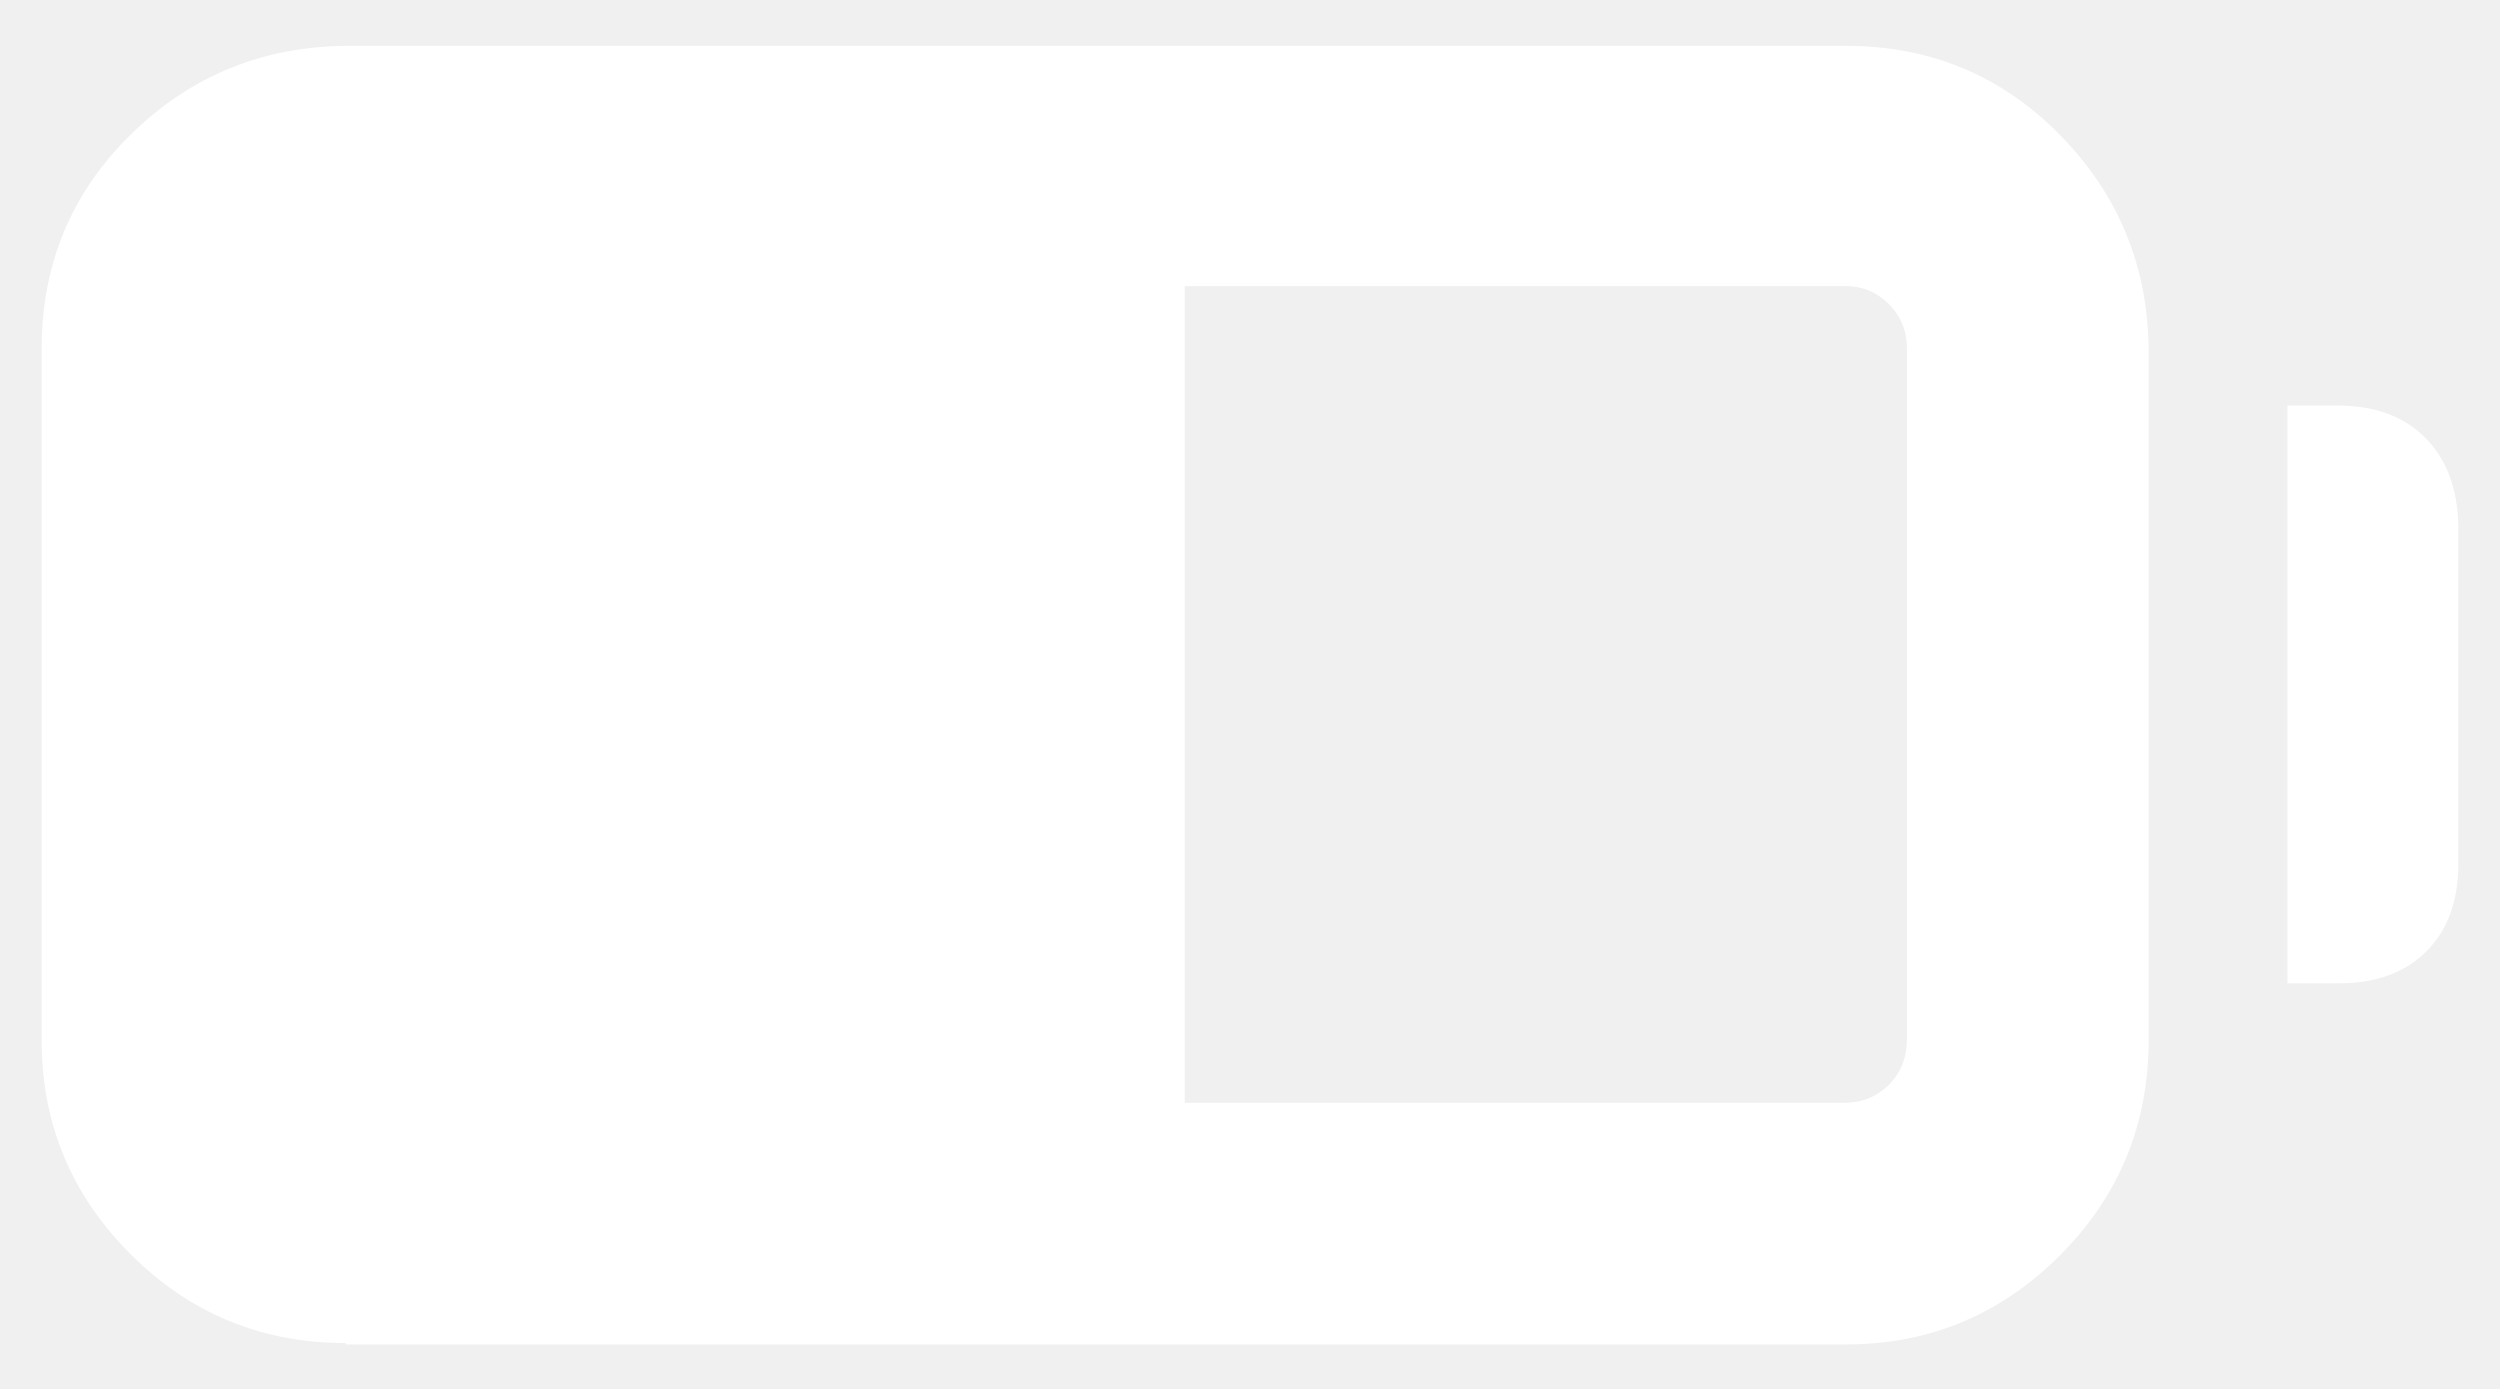
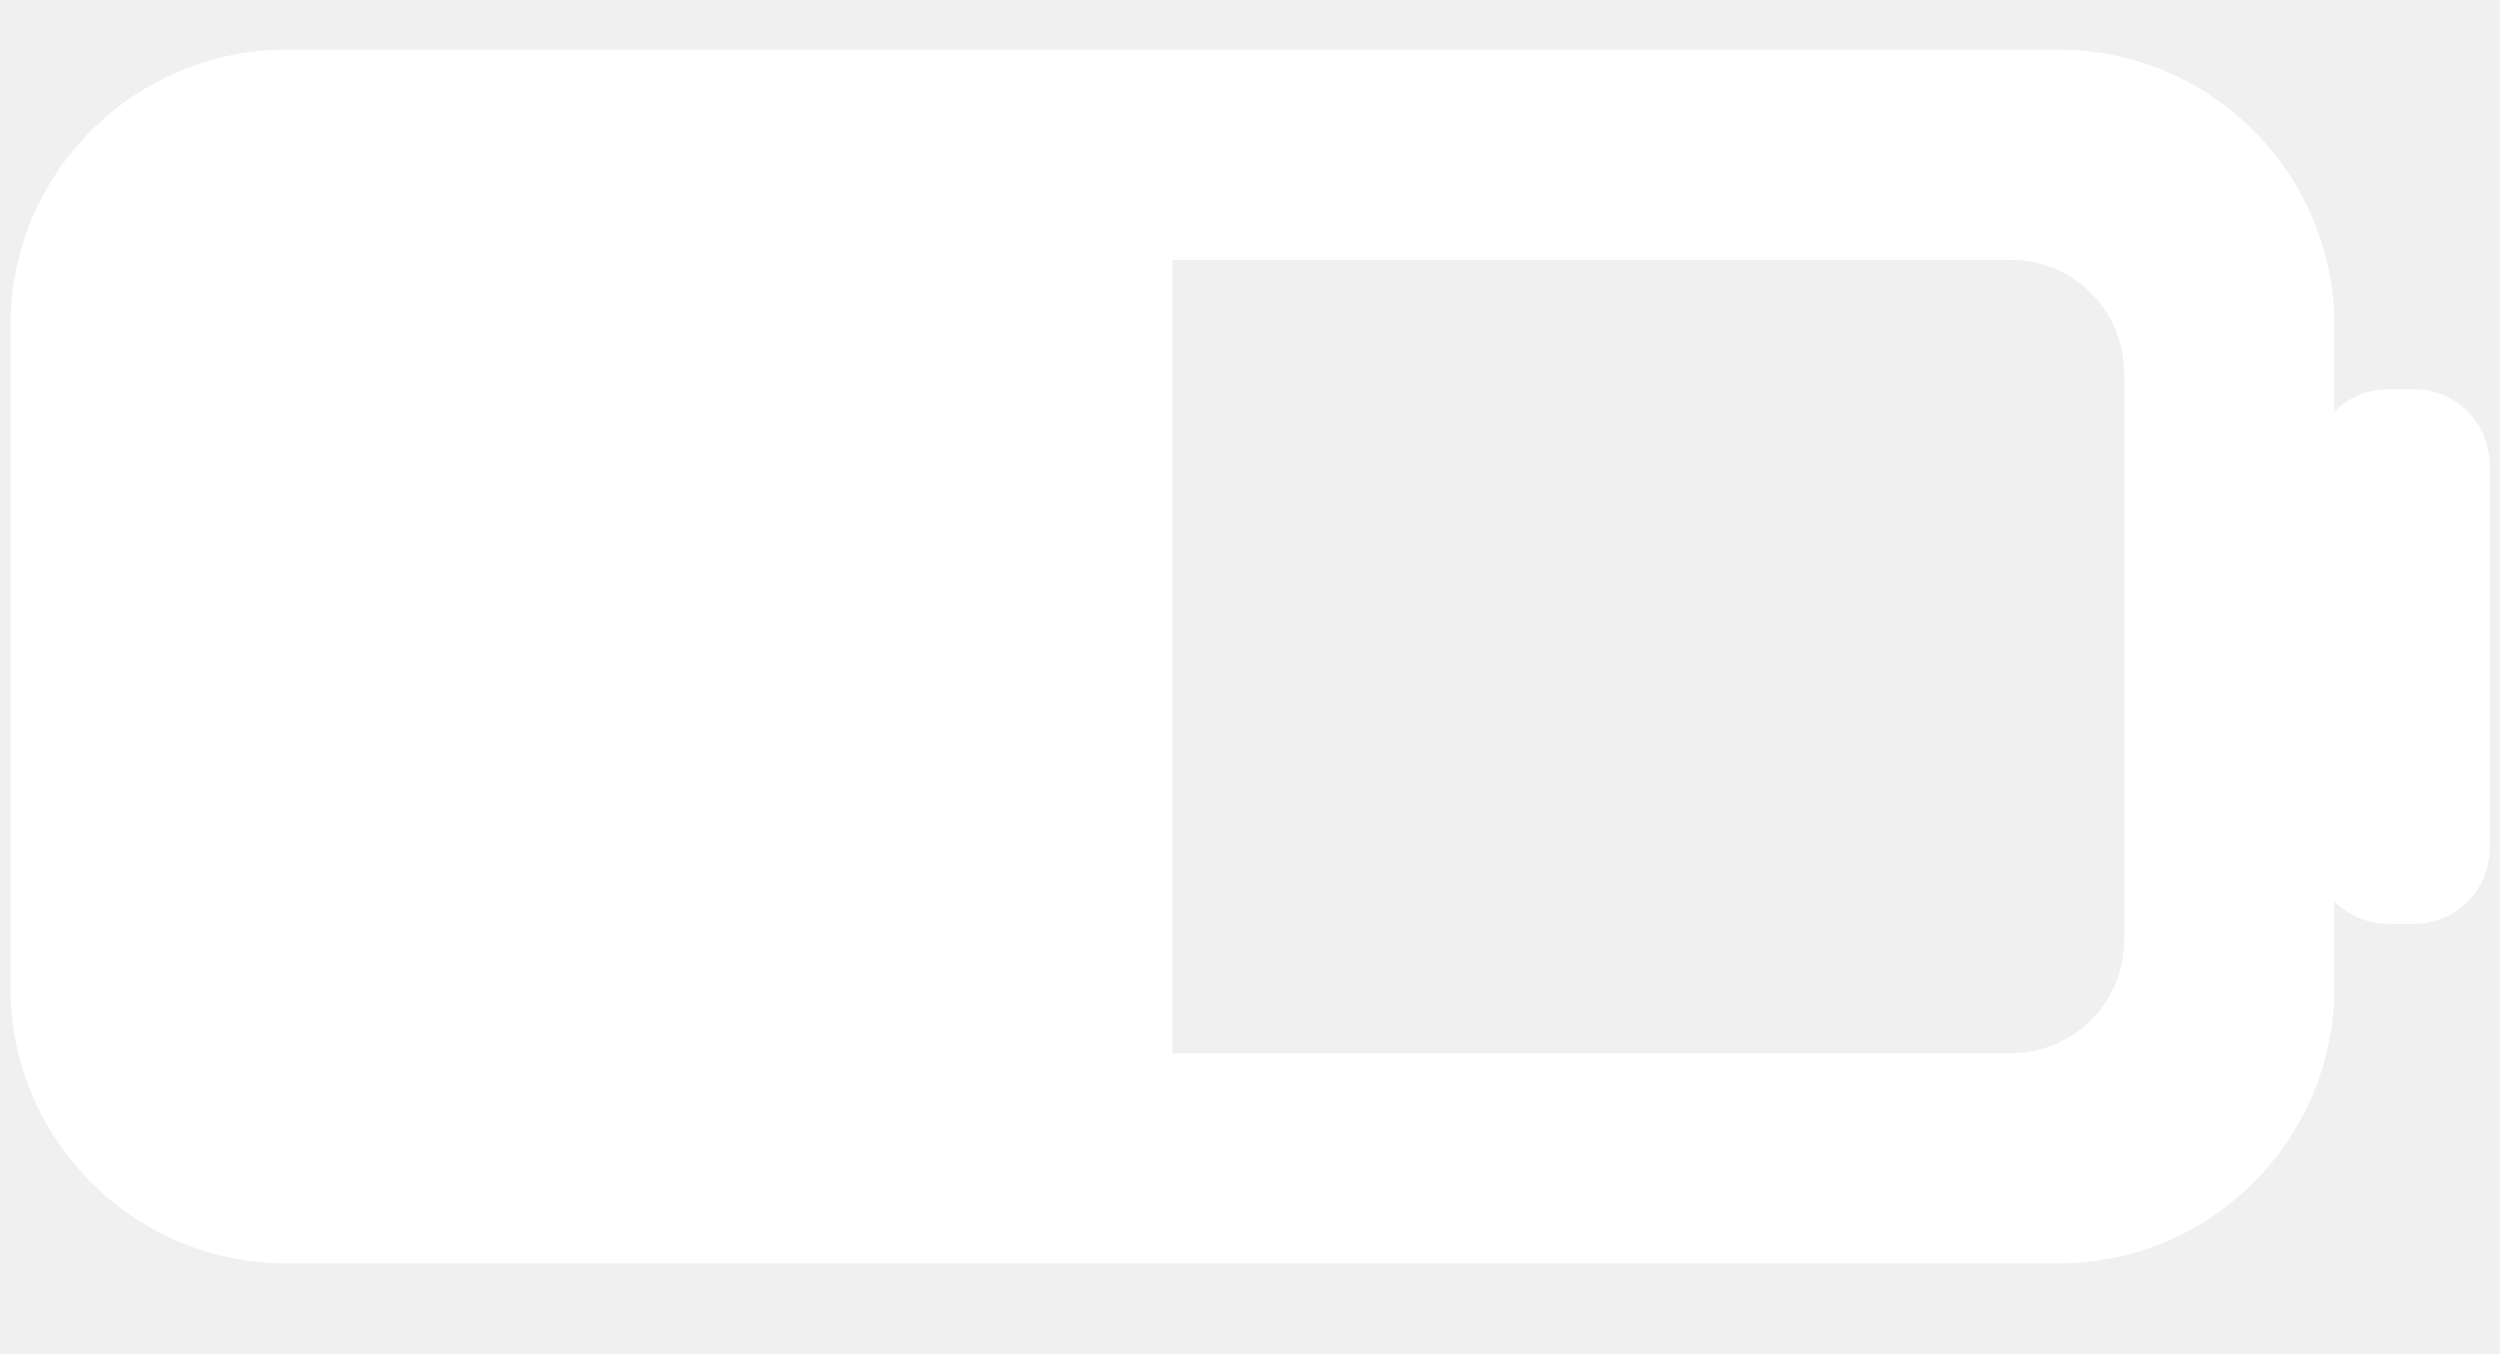
- <svg xmlns="http://www.w3.org/2000/svg" viewBox="1.5 5.0 18.0 10.0" width="18.0" height="10.0" fill="#ffffff">
-   <path d="M3.99,14.67q-0.91,0-1.55-0.64T1.8,12.49V7.51q0-0.91 0.64-1.54T3.99,5.33H14.79q0.91,0 1.54,0.64t0.64,1.54v4.98q0,0.91-0.64,1.55t-1.54,0.64H3.99Zm6.04-1.73h4.75q0.19,0 0.32-0.13t0.13-0.33V7.51q0-0.19-0.13-0.32T14.79,7.06H10.03v5.88Zm7.94-0.86V7.92h0.36q0.4,0 0.63,0.23T19.2,8.78v2.44q0,0.4-0.23,0.63t-0.63,0.23H17.97Z" />
+ <svg xmlns="http://www.w3.org/2000/svg" viewBox="0 5.0 19.114 10.35" width="19.114" height="10.35" fill="#ffffff">
+   <g transform="translate(0.080, 5.38) scale(0.008241)">
+     <path fill-rule="evenodd" d="M 256.0,0.0 H 1900.0 A 256.0,256.0 0 0 1 2156.0,256.0 V 870.0 A 256.0,256.0 0 0 1 1900.0,1126.0 H 256.0 A 256.0,256.0 0 0 1 0.0,870.0 V 256.0 A 256.0,256.0 0 0 1 256.0,0.0 Z M 300.0,195.0 A 105.0,105.0 0 0 0 195.0,300.0 V 826.0 A 105.0,105.0 0 0 0 300.0,931.0 H 1856.0 A 105.0,105.0 0 0 0 1961.0,826.0 V 300.0 A 105.0,105.0 0 0 0 1856.0,195.0 Z" />
+     <path d="M 2206.0,315.0 H 2230.0 A 70.0,70.0 0 0 1 2300.0,385.0 V 741.0 A 70.0,70.0 0 0 1 2230.0,811.0 H 2206.0 A 70.0,70.0 0 0 1 2136.0,741.0 V 385.0 A 70.0,70.0 0 0 1 2206.0,315.0 Z" />
+     <path d="M 255.0,95.0 H 1078.0 V 1031.0 H 255.0 A 160.0,160.0 0 0 1 95.0,871.0 V 255.0 A 160.0,160.0 0 0 1 255.0,95.0 Z" />
+   </g>
</svg>
